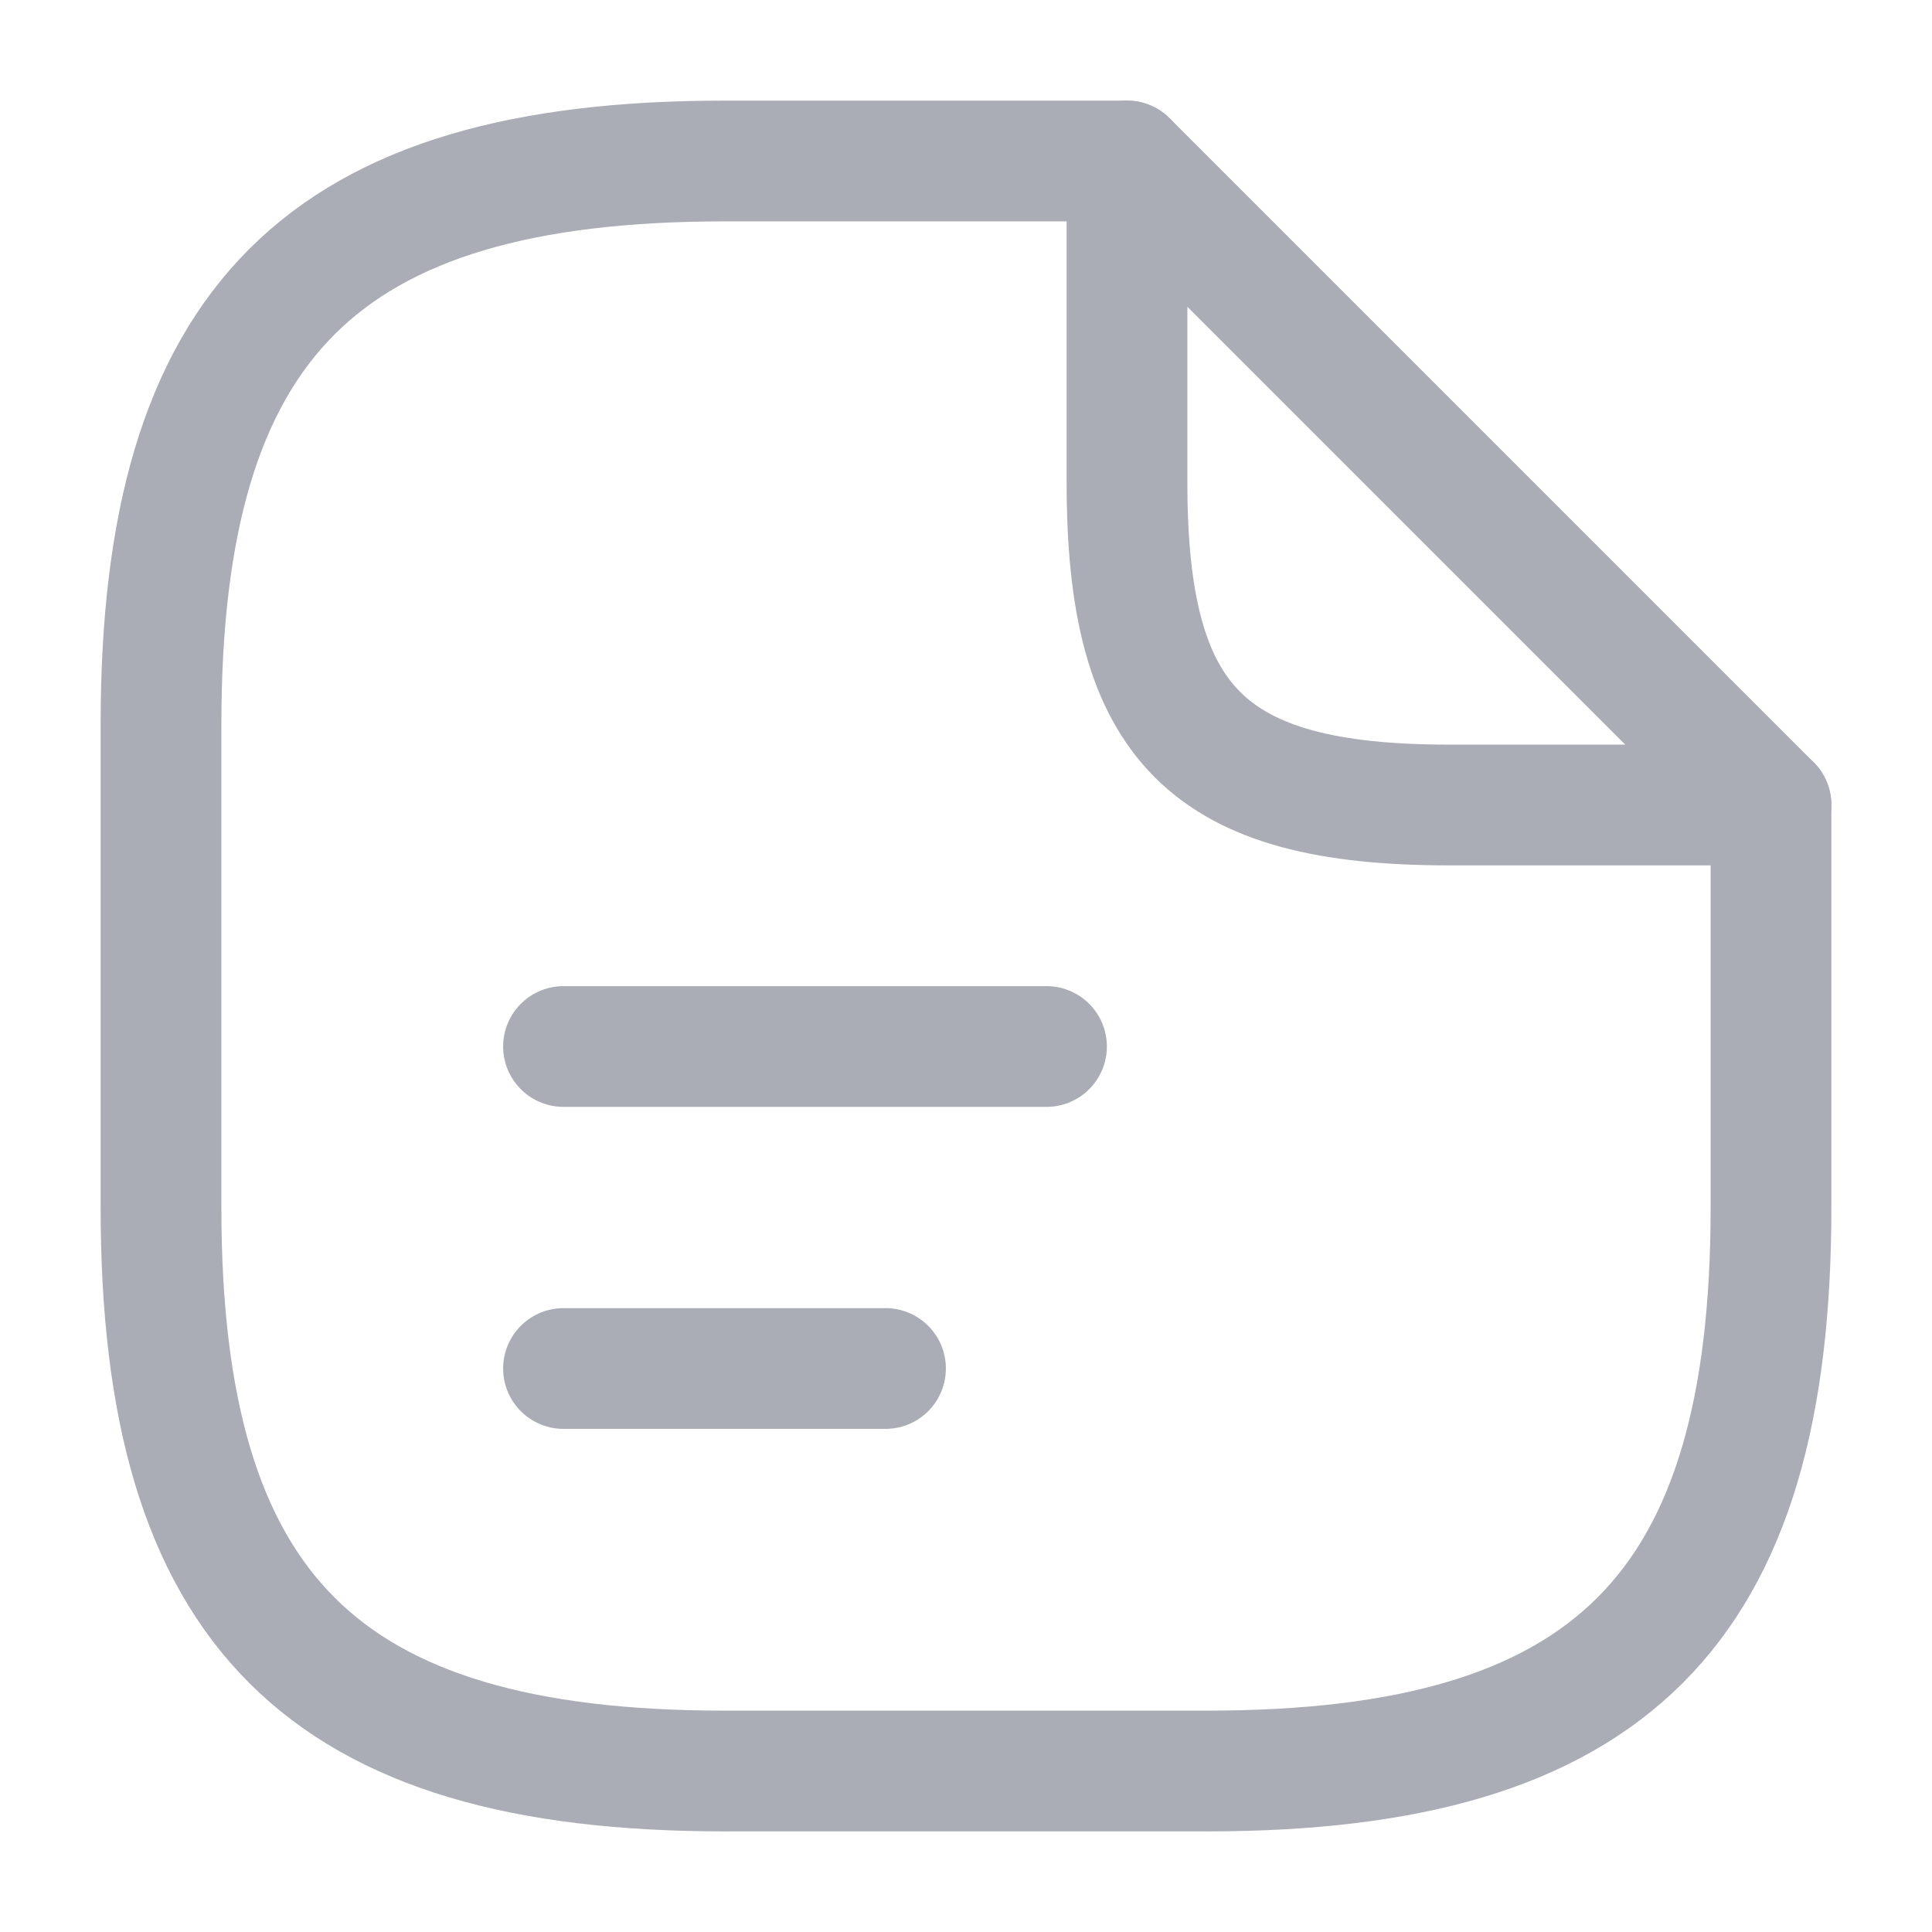
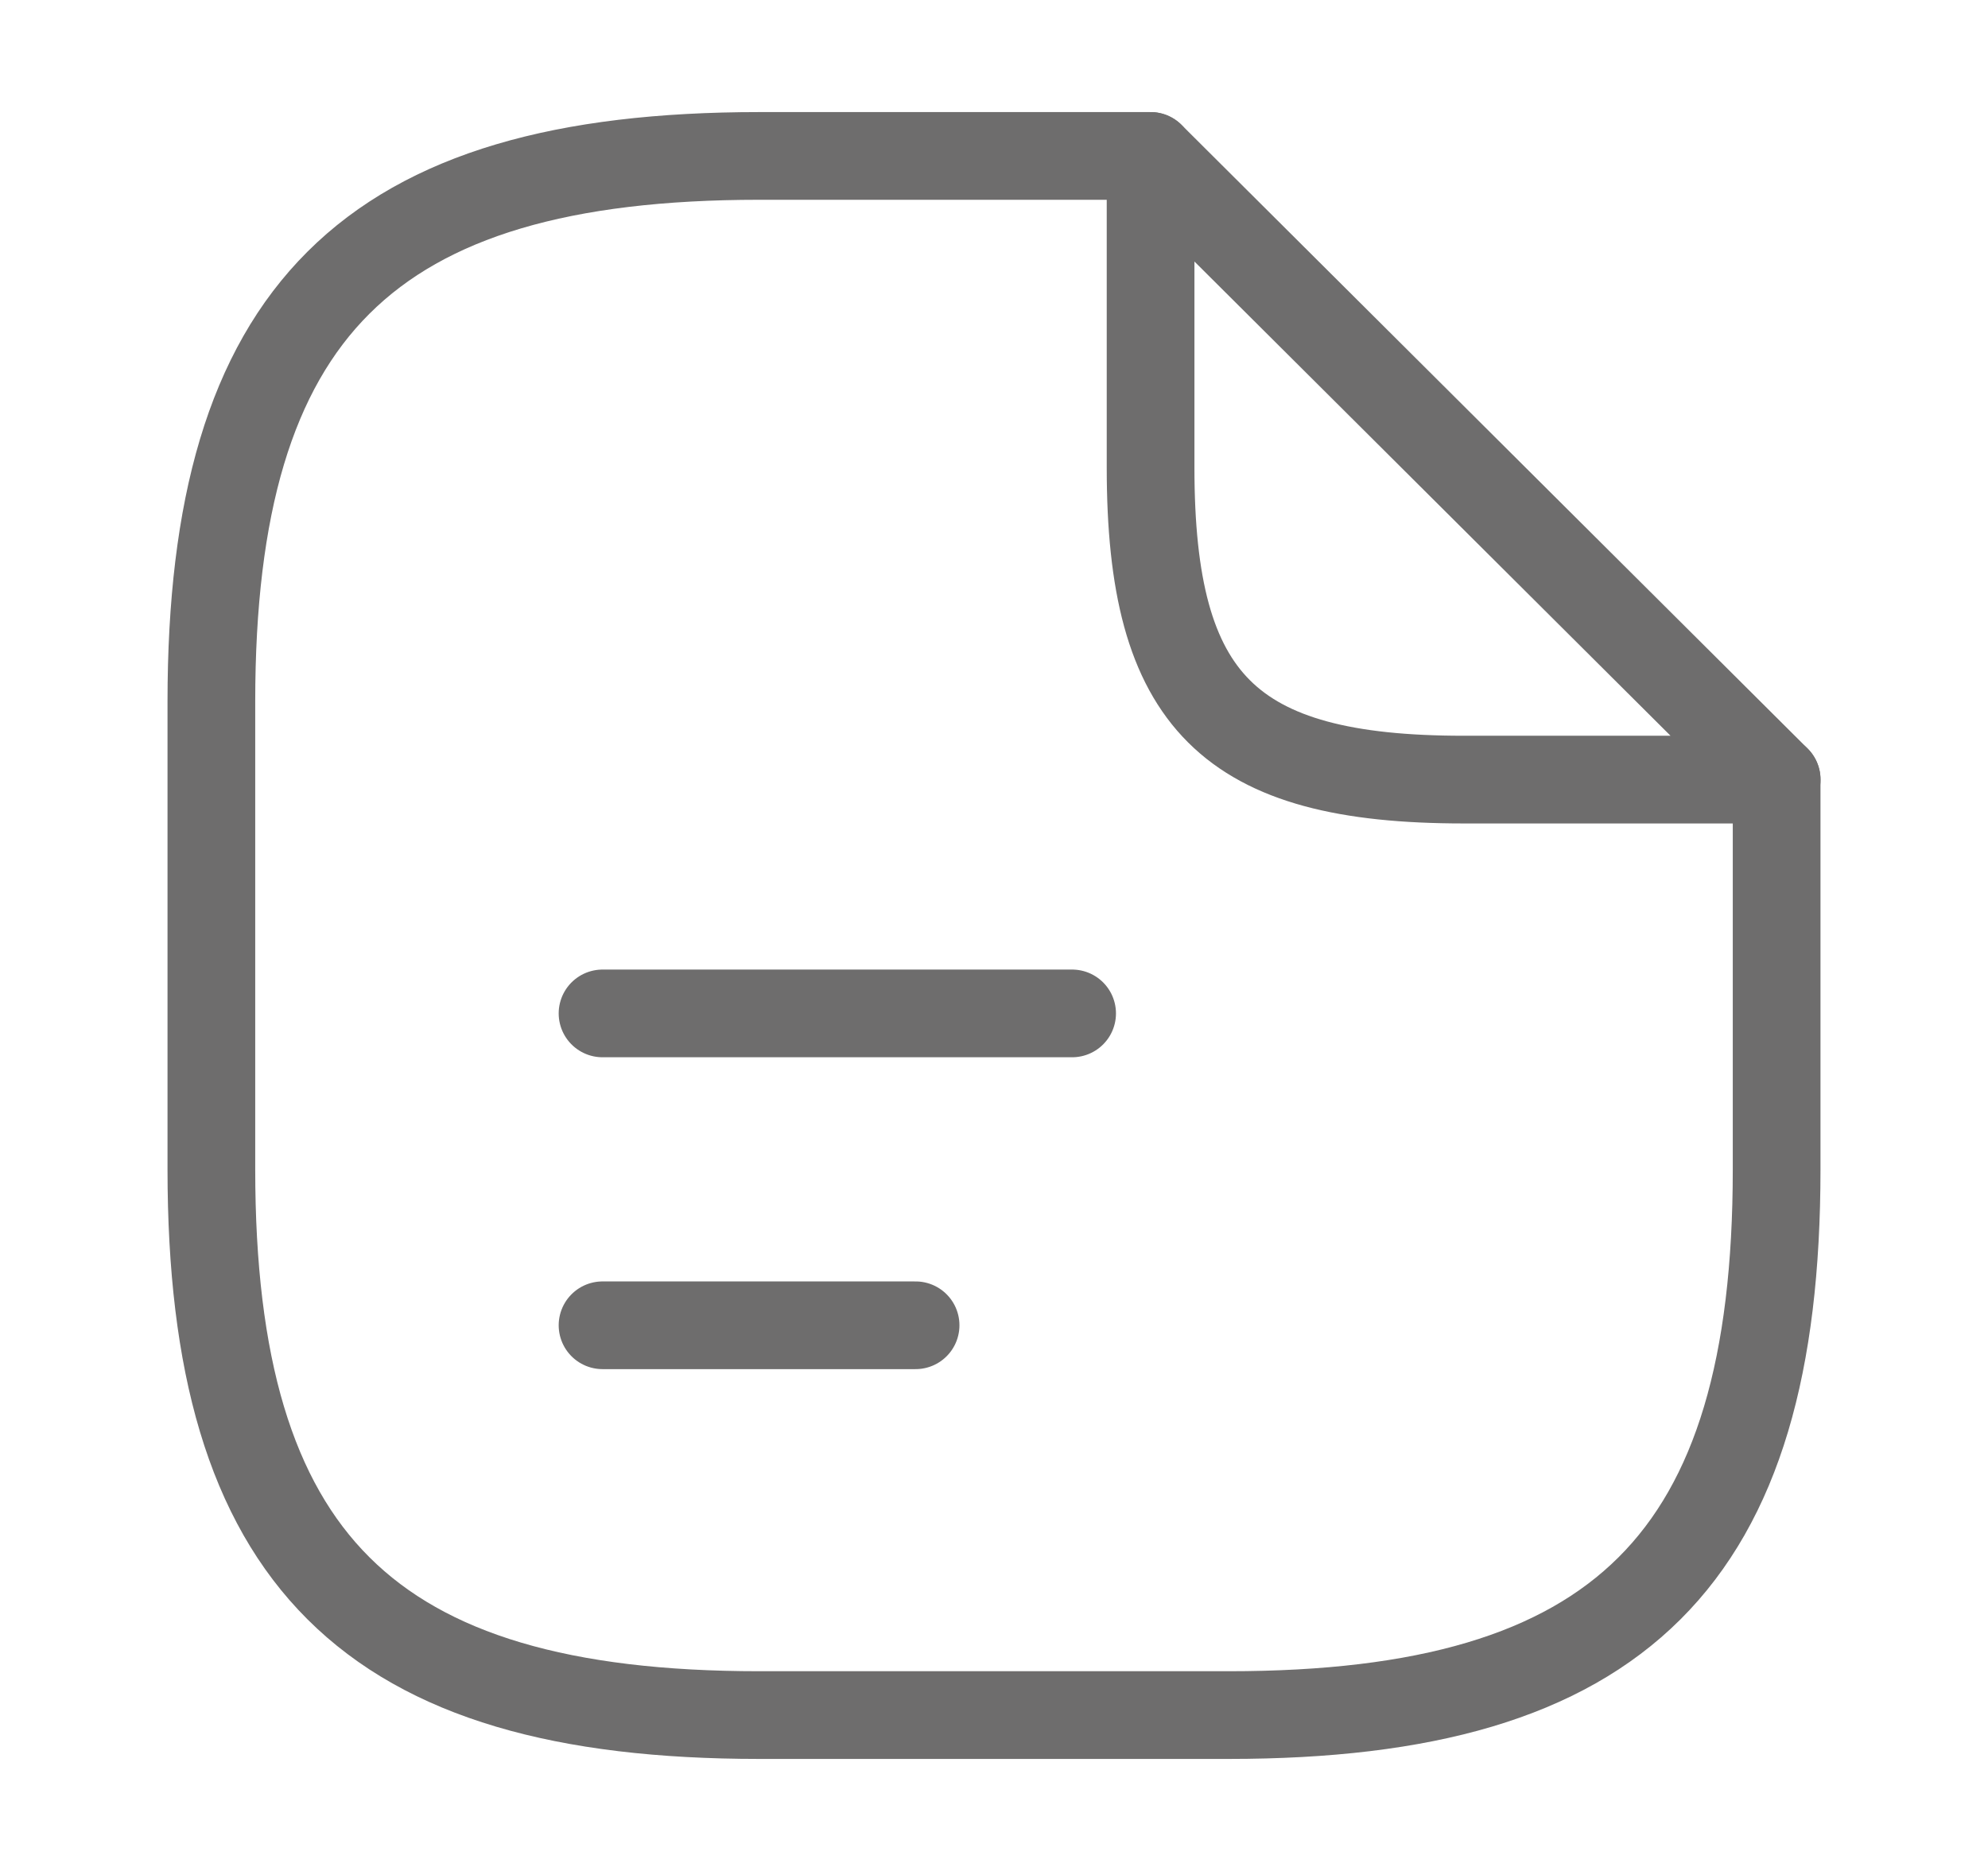
- <svg xmlns="http://www.w3.org/2000/svg" width="24" height="24" viewBox="0 0 24 24" fill="none">
-   <path d="M22 10V15C22 20 20 22 15 22H9C4 22 2 20 2 15V9C2 4 4 2 9 2H14" stroke="#AAADB6" stroke-width="1.5" stroke-linecap="round" stroke-linejoin="round" />
-   <path d="M22 10H18C15 10 14 9 14 6V2L22 10Z" stroke="#AAADB6" stroke-width="1.5" stroke-linecap="round" stroke-linejoin="round" />
-   <path d="M7 13H13" stroke="#AAADB6" stroke-width="1.5" stroke-linecap="round" stroke-linejoin="round" />
-   <path d="M7 17H11" stroke="#AAADB6" stroke-width="1.5" stroke-linecap="round" stroke-linejoin="round" />
+ <svg xmlns="http://www.w3.org/2000/svg" width="34" height="32" viewBox="0 0 34 32" fill="none">
+   <path d="M30.385 13.334V20C30.385 26.667 27.708 29.334 21.016 29.334H12.985C6.292 29.334 3.615 26.667 3.615 20V12C3.615 5.334 6.292 2.667 12.985 2.667H19.677" stroke="#6E6D6D" stroke-width="1.5" stroke-linecap="round" stroke-linejoin="round" />
+   <path d="M30.386 13.334H25.032C21.016 13.334 19.678 12 19.678 8V2.667L30.386 13.334Z" stroke="#6E6D6D" stroke-width="1.5" stroke-linecap="round" stroke-linejoin="round" />
+   <path d="M10.305 17.333H18.336" stroke="#6E6D6D" stroke-width="1.5" stroke-linecap="round" stroke-linejoin="round" />
+   <path d="M10.305 22.667H15.659" stroke="#6E6D6D" stroke-width="1.5" stroke-linecap="round" stroke-linejoin="round" />
</svg>
